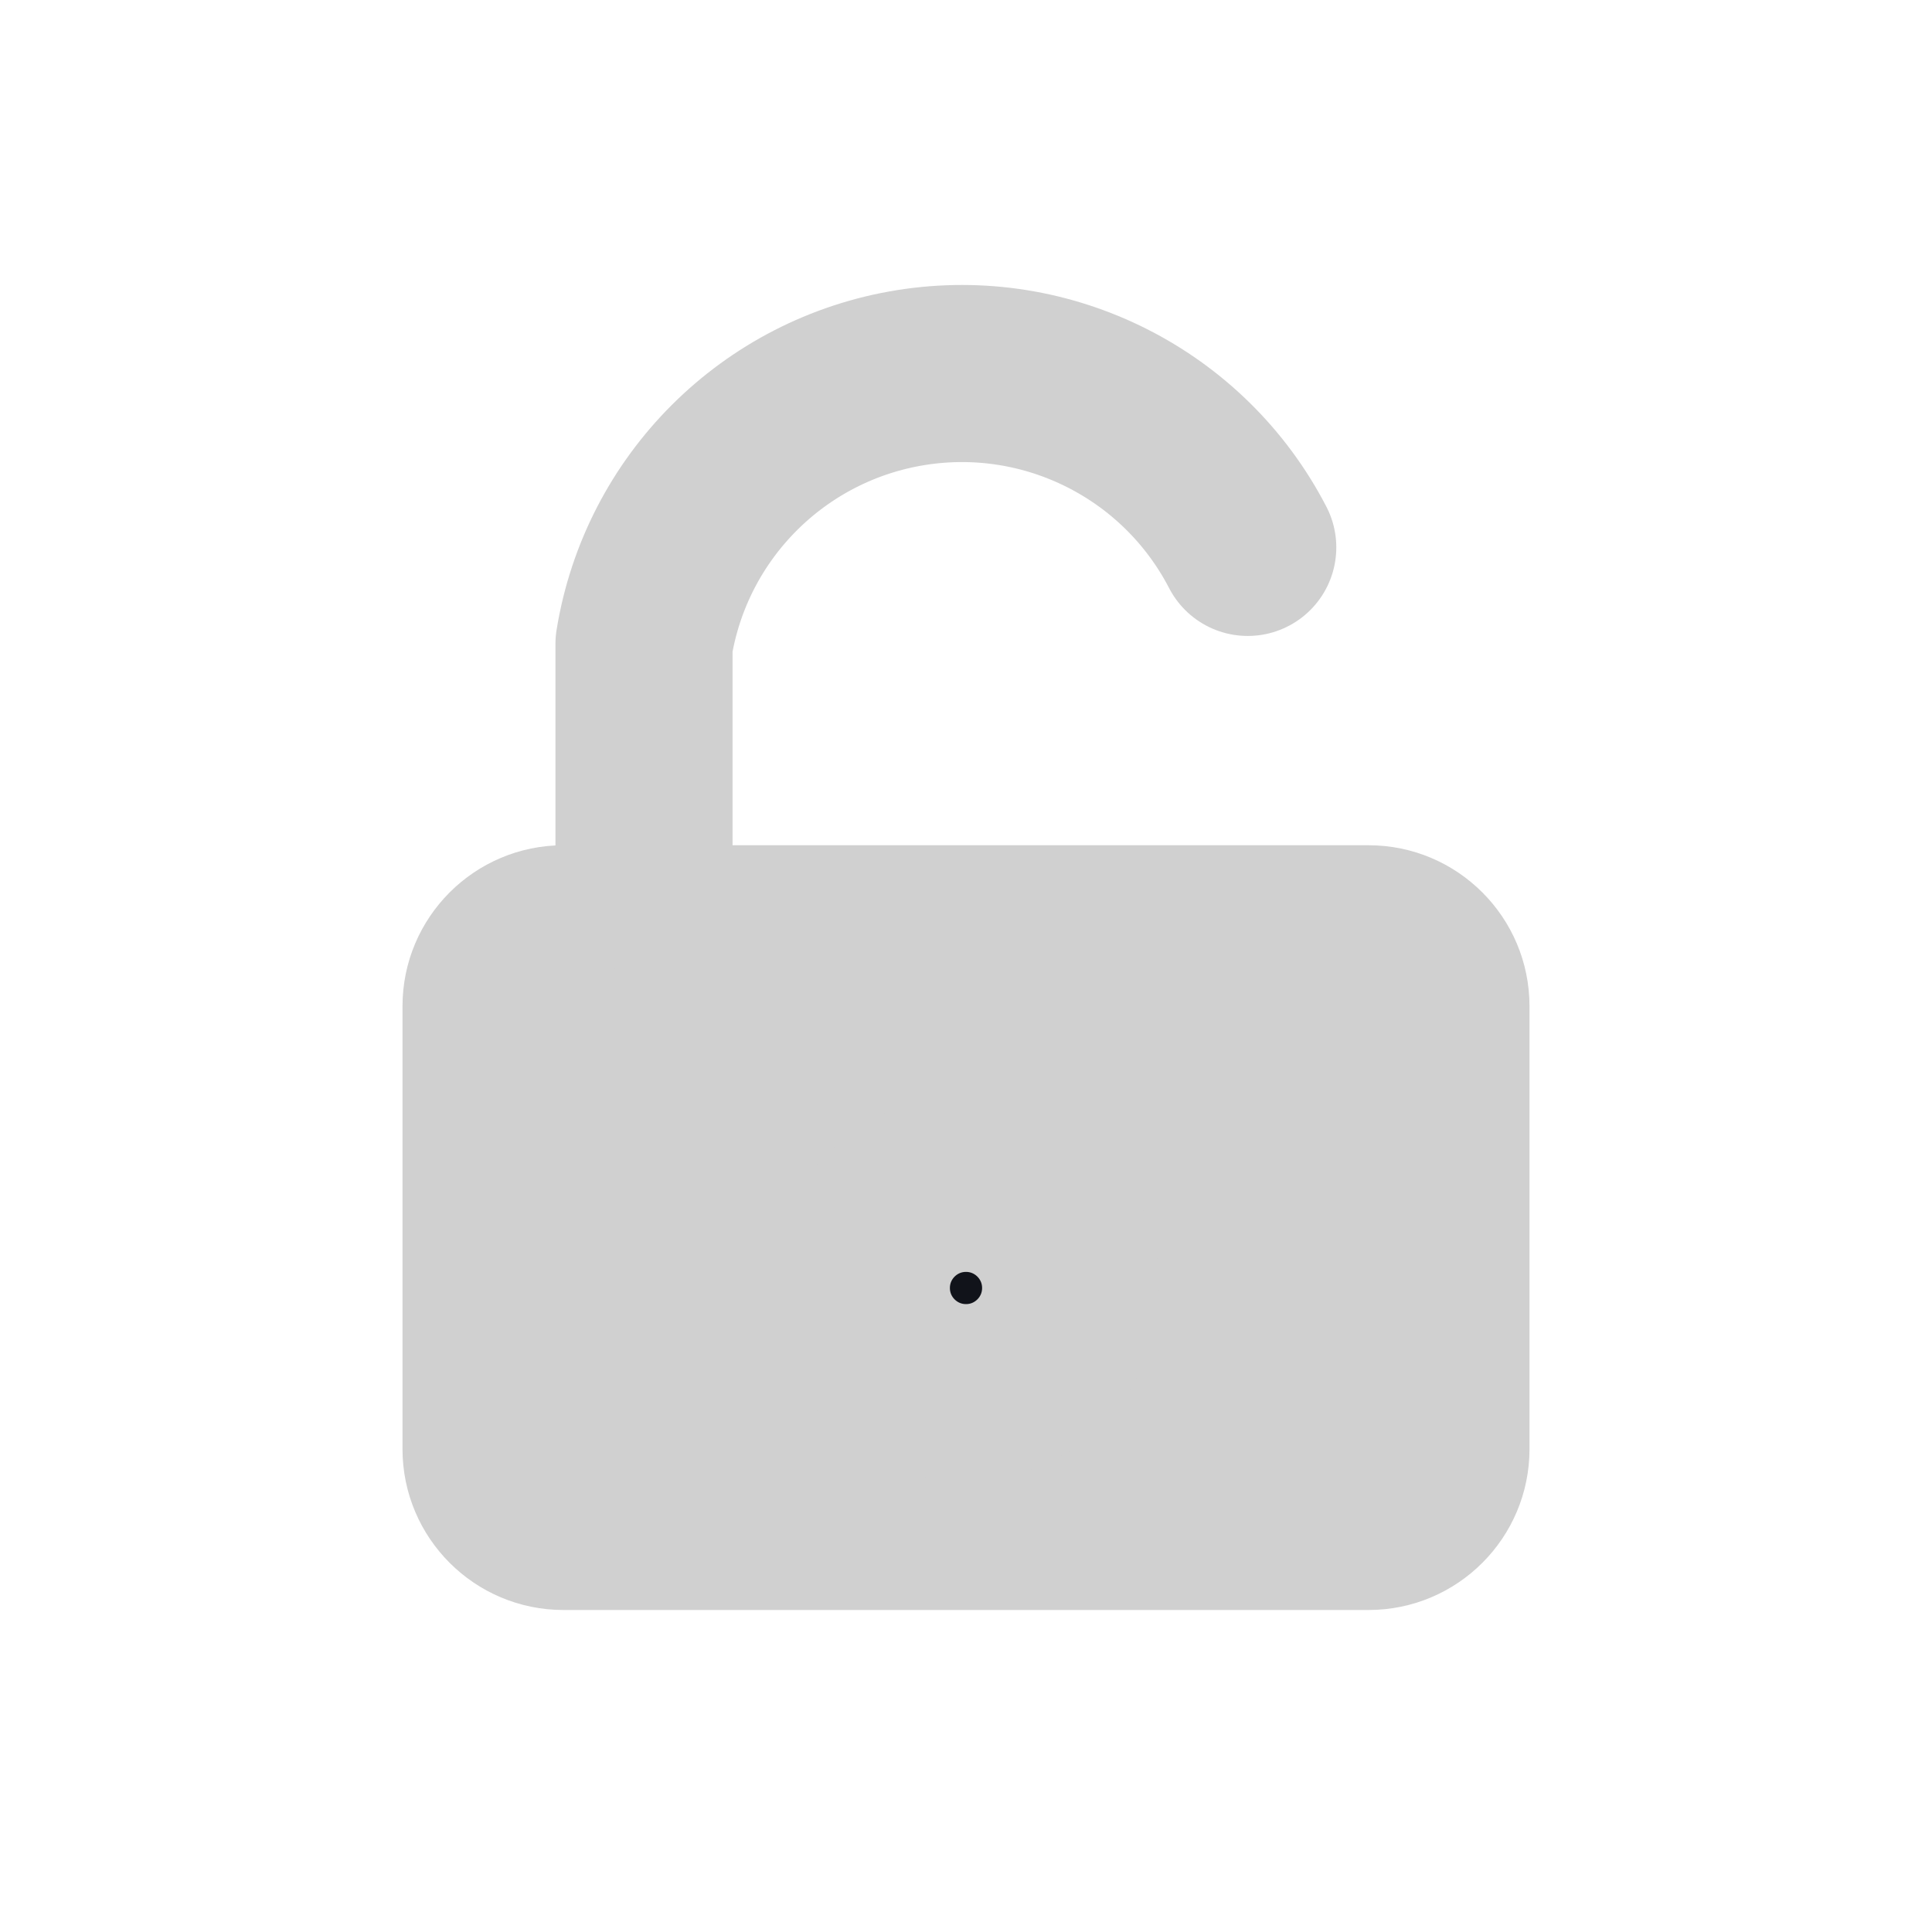
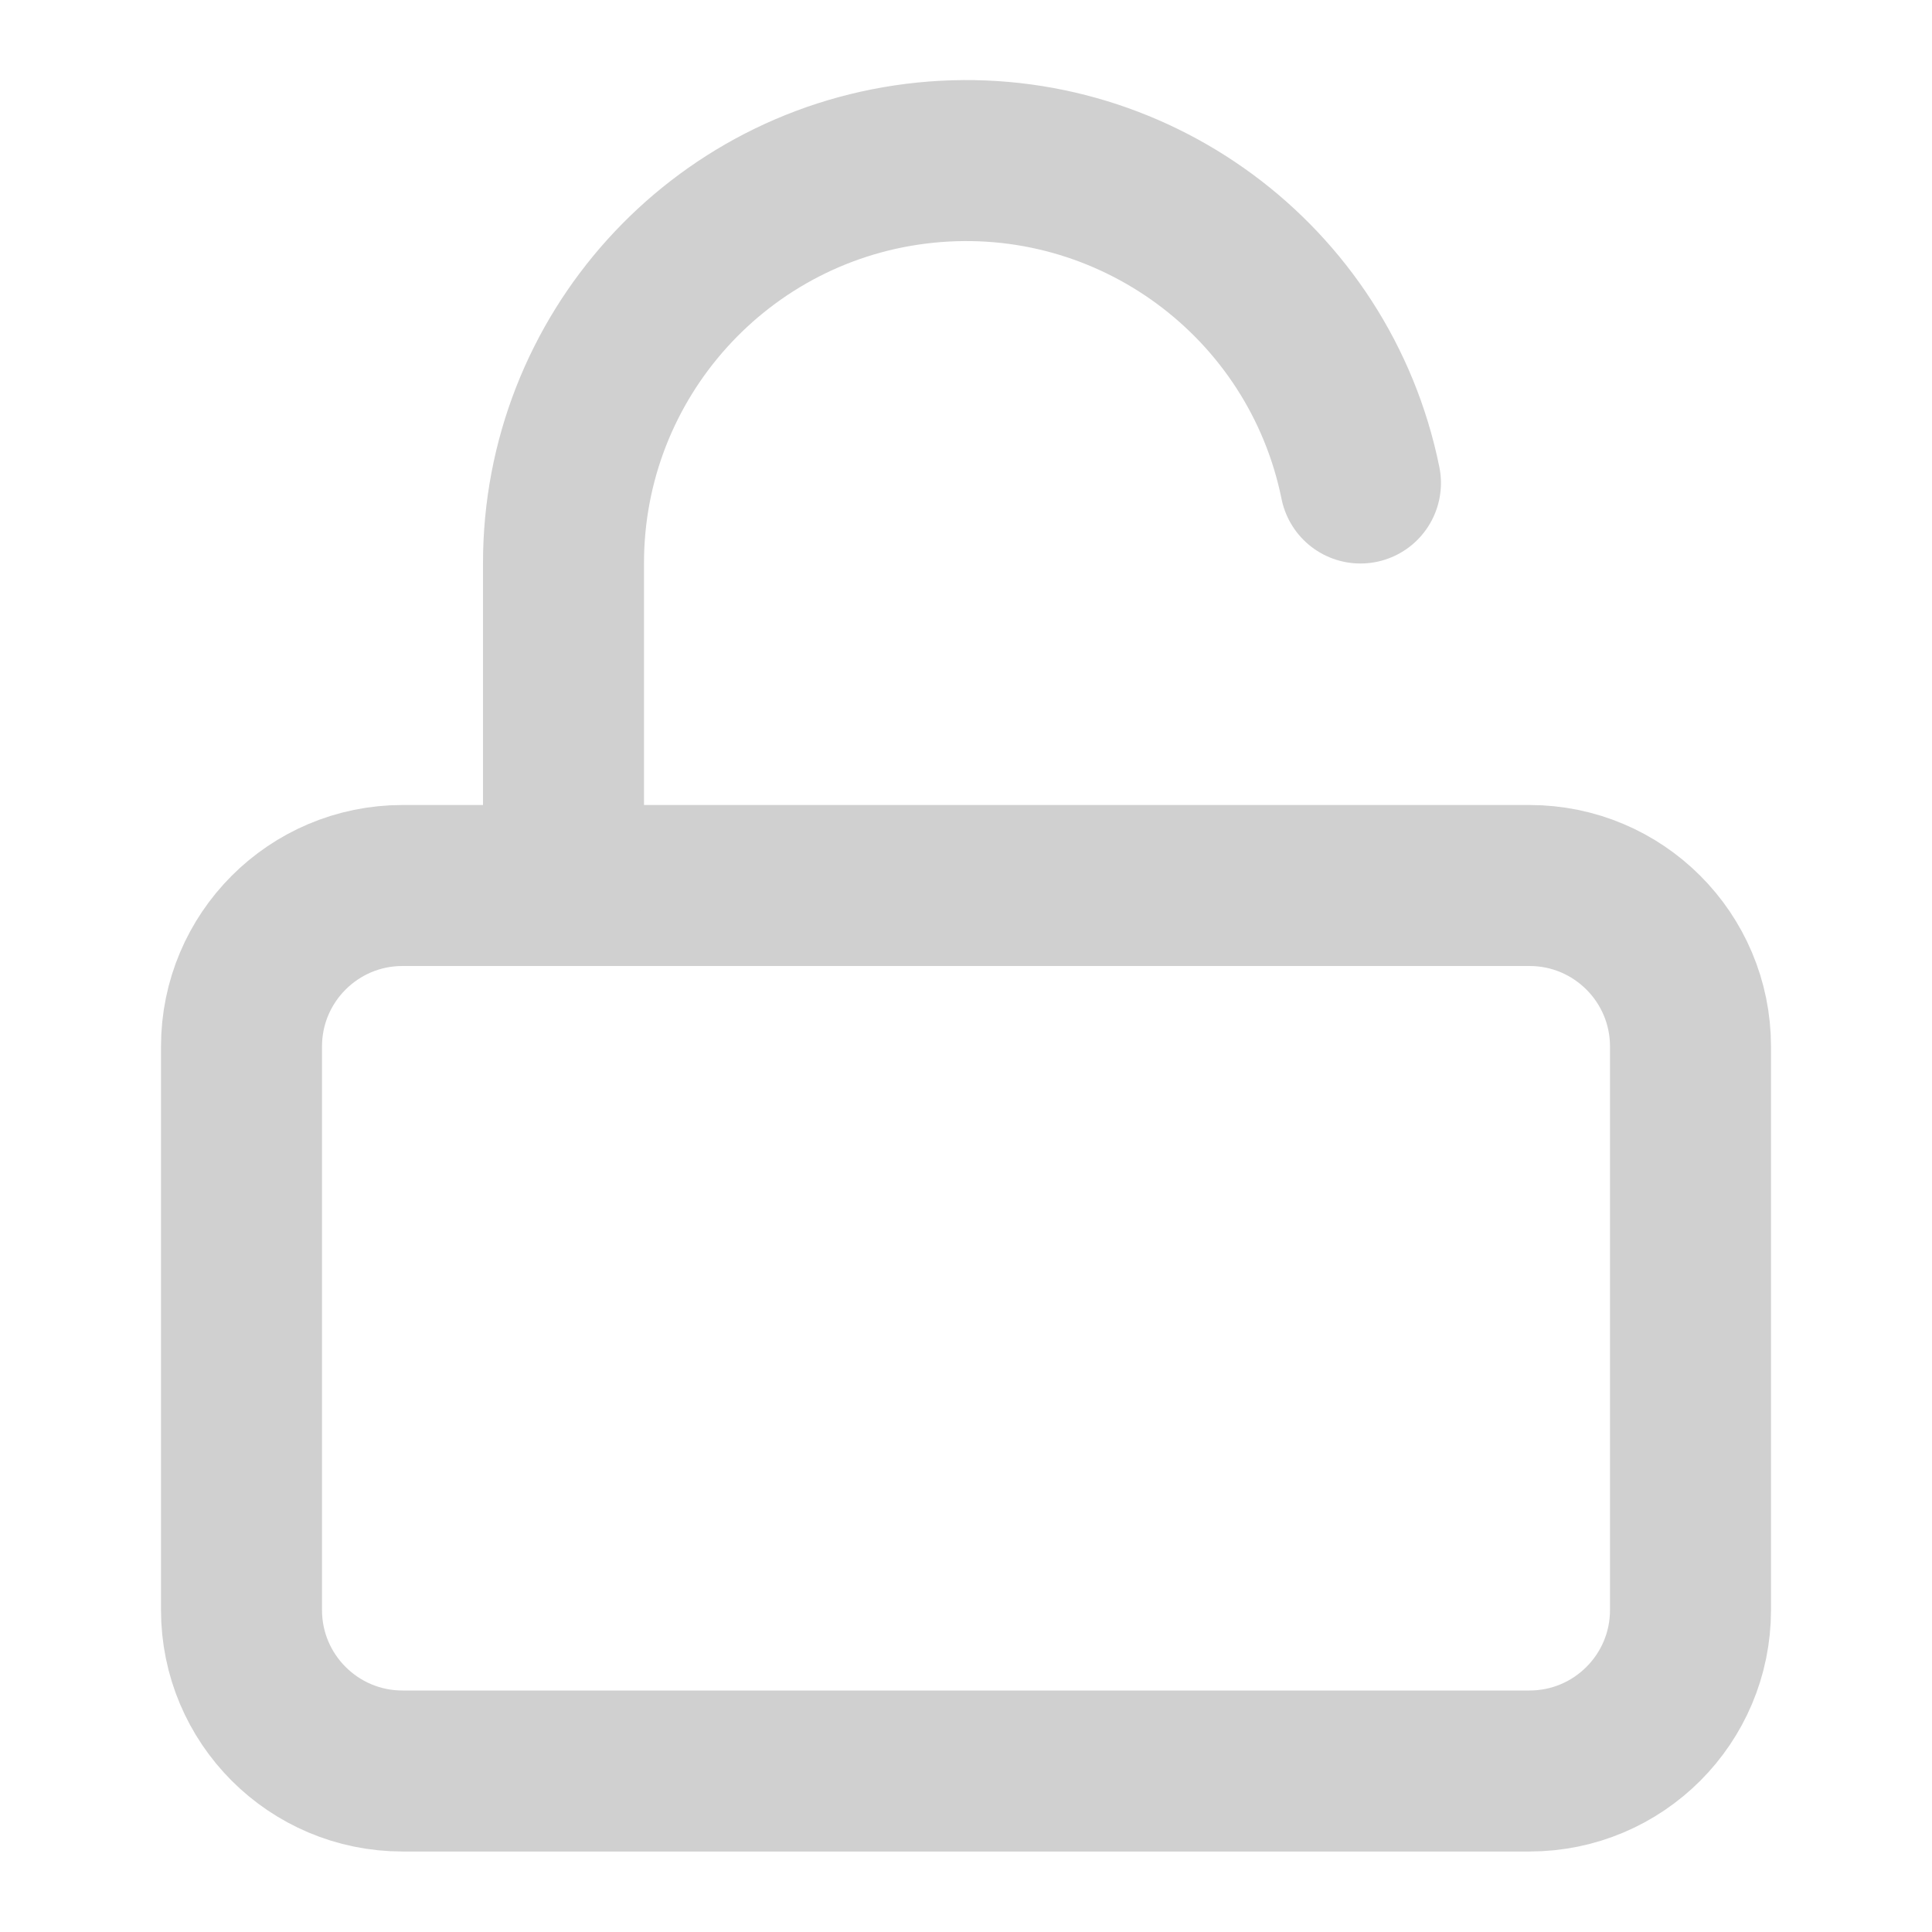
- <svg xmlns="http://www.w3.org/2000/svg" viewBox="0 0 24 24" fill="none" stroke="#D0D0D0" stroke-width="2.2" stroke-linecap="round" stroke-linejoin="round">
-   <rect x="5" y="10.5" width="14" height="9.5" rx="2" fill="#D0D0D0" stroke="none" />
-   <path d="M8 11 V8 A 4 4 0 0 1 15.5 6.8" stroke="none" />
-   <path d="M8 11 V8 A 4 4 0 0 1 15.5 6.8" stroke-width="2.2" />
-   <circle cx="12" cy="16" r="1.3" fill="#11131A" />
+ <svg xmlns="http://www.w3.org/2000/svg" viewBox="0 0 24 24" fill="none" stroke="#D0D0D0" stroke-width="2" stroke-linecap="round" stroke-linejoin="round">
+   <rect width="18" height="11" x="3" y="11" rx="2" ry="2" />
+   <path d="M7 11V7a5 5 0 0 1 9.9-1" />
</svg>
